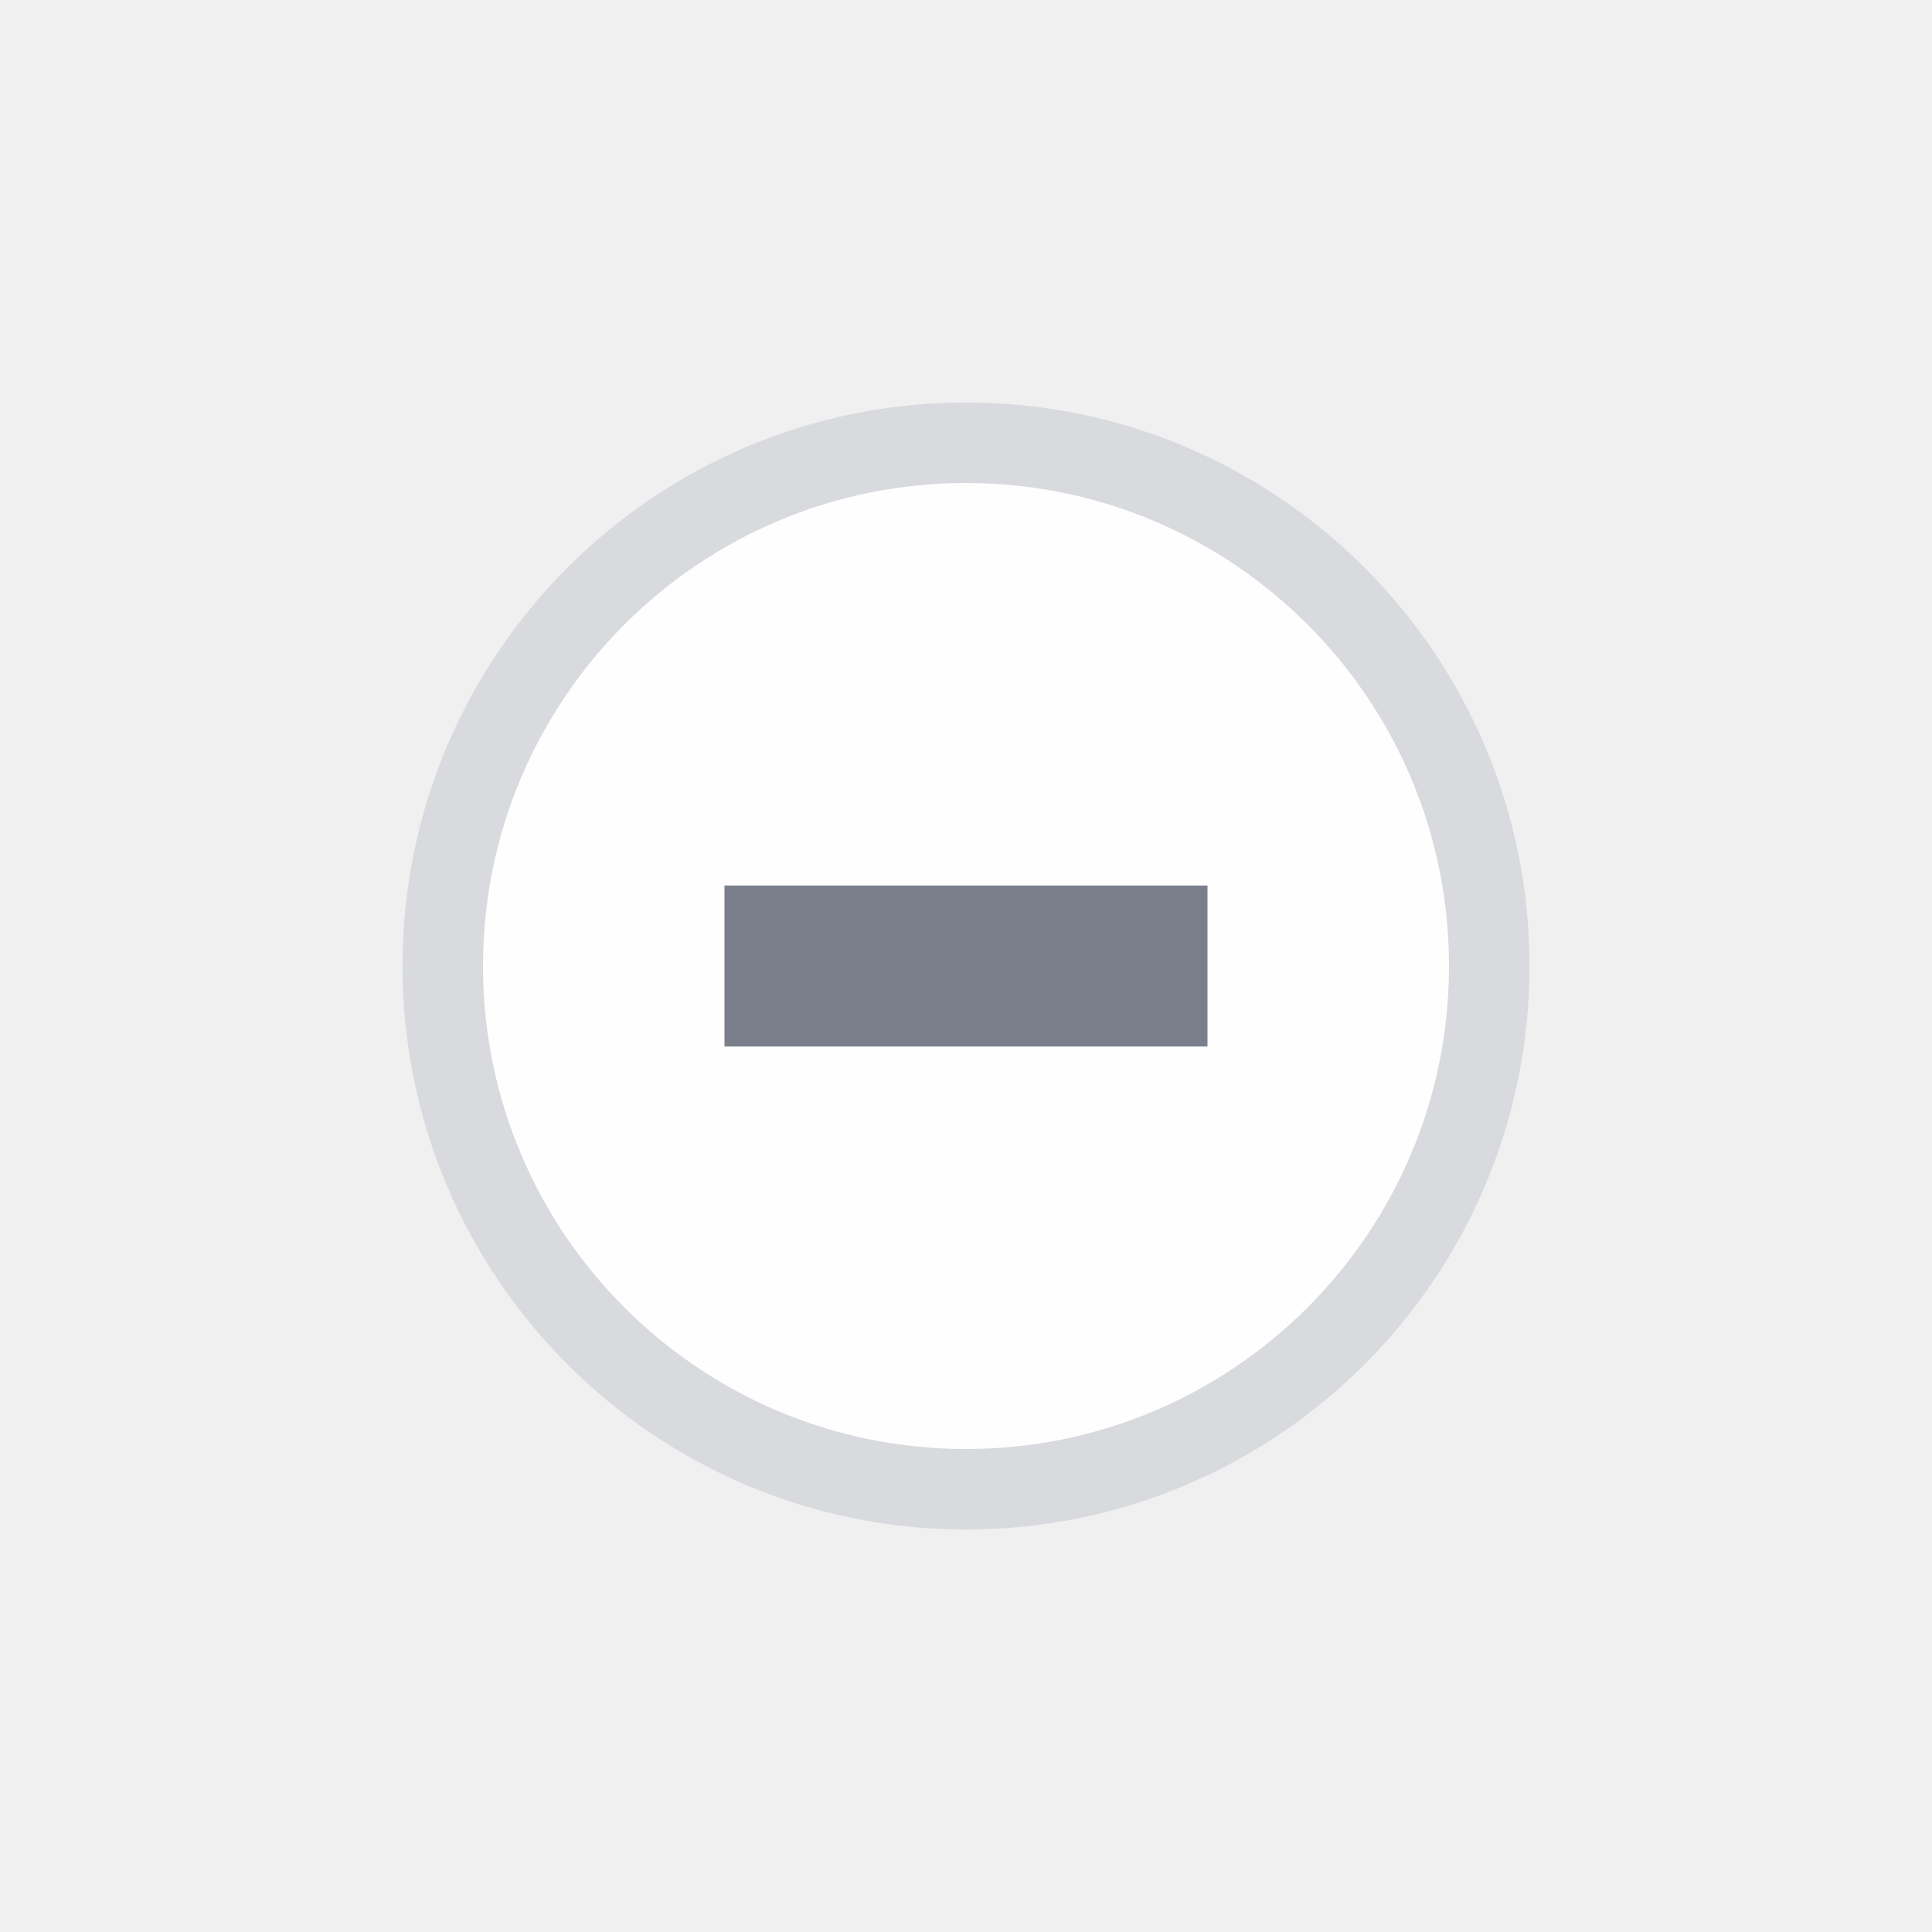
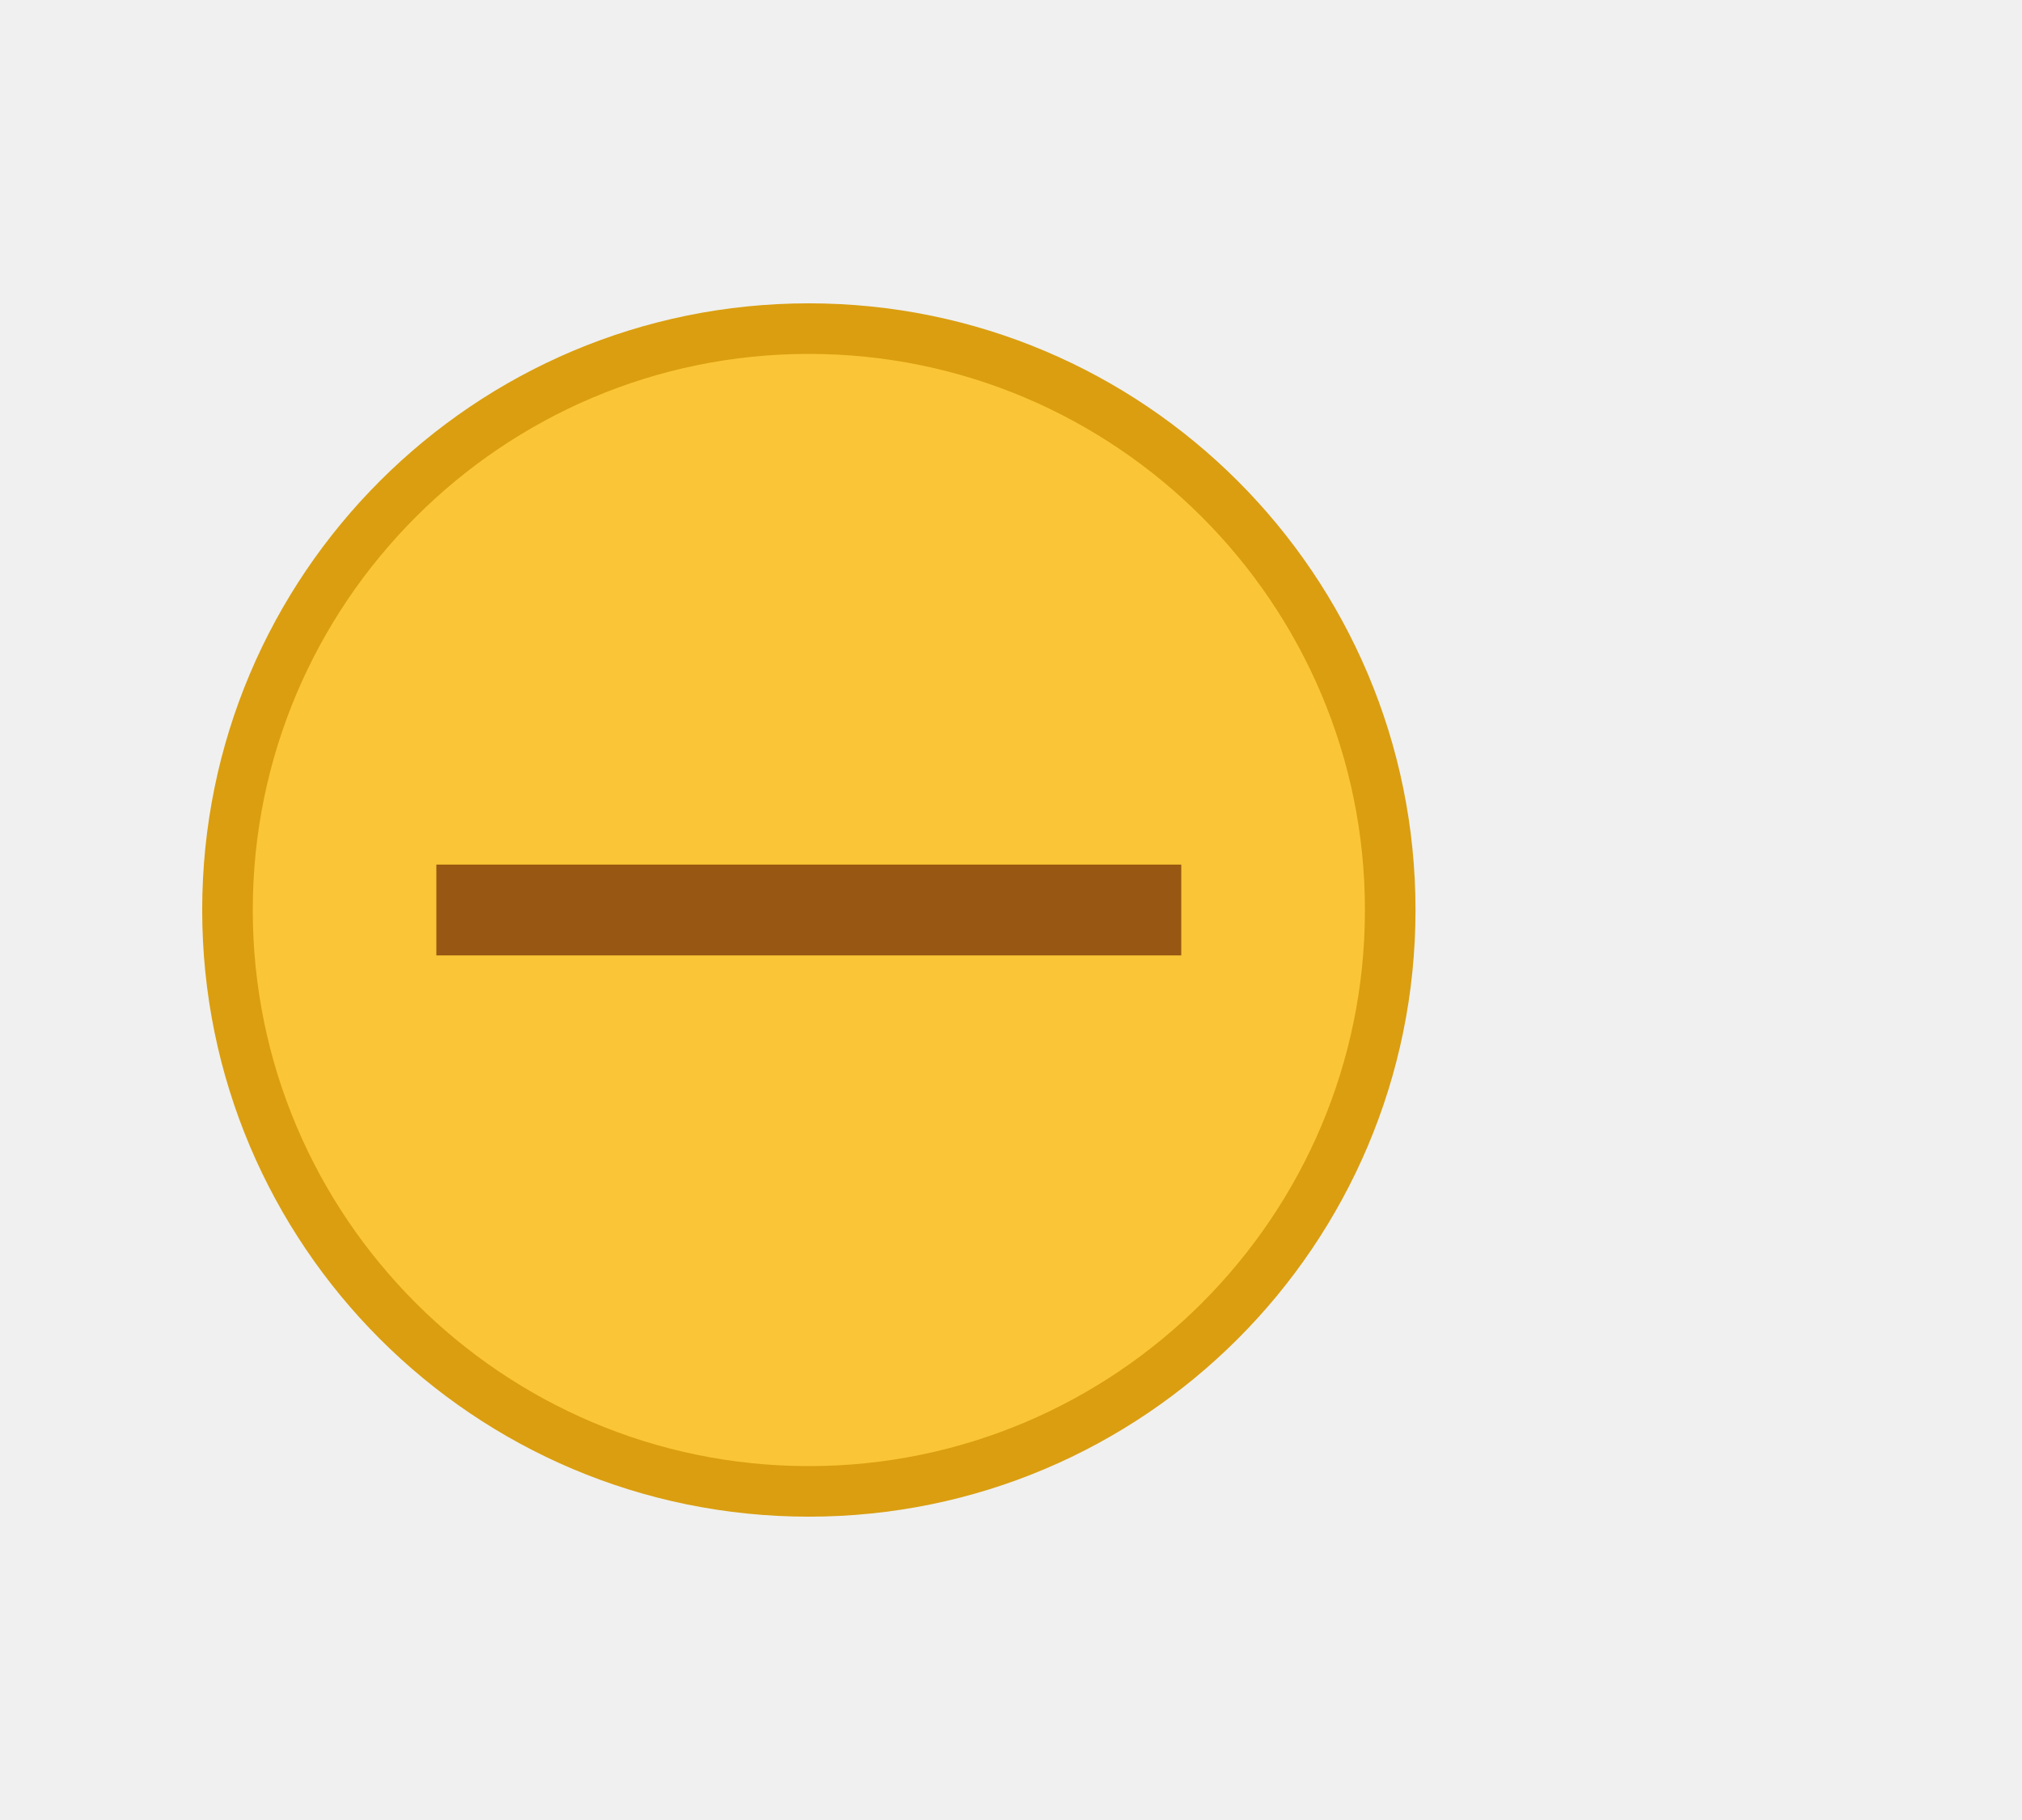
- <svg xmlns="http://www.w3.org/2000/svg" width="24" height="24" id="svg4306" version="1.1" style="enable-background:new">
-   <defs id="defs4308">
-     <linearGradient id="linearGradient3770">
-       <stop style="stop-color:#000000;stop-opacity:0.628;" offset="0" id="stop3772" />
-       <stop style="stop-color:#000000;stop-opacity:0.498;" offset="1" id="stop3774" />
-     </linearGradient>
-     <linearGradient id="linearGradient4882">
-       <stop style="stop-color:#ffffff;stop-opacity:1;" offset="0" id="stop4884" />
-       <stop style="stop-color:#ffffff;stop-opacity:0;" offset="1" id="stop4886" />
-     </linearGradient>
-     <linearGradient id="linearGradient3784-6">
-       <stop style="stop-color:#ffffff;stop-opacity:0.216;" offset="0" id="stop3786-4" />
-       <stop style="stop-color:#ffffff;stop-opacity:0;" offset="1" id="stop3788-6" />
-     </linearGradient>
-     <linearGradient id="linearGradient4892">
-       <stop id="stop4894" offset="0" style="stop-color:#2f3a42;stop-opacity:1;" />
-       <stop id="stop4896" offset="1" style="stop-color:#1d242a;stop-opacity:1;" />
-     </linearGradient>
-     <linearGradient id="linearGradient4882-4">
-       <stop id="stop4884-9" offset="0" style="stop-color:#728495;stop-opacity:1;" />
-       <stop id="stop4886-9" offset="1" style="stop-color:#617c95;stop-opacity:0;" />
-     </linearGradient>
-   </defs>
-   <g id="layer1" transform="translate(0,-1028.362)">
-     <g style="display:inline" id="titlebutton-min-hover" transform="translate(-480,1218)">
-       <g id="g4909" style="display:inline;opacity:1" transform="translate(-781,-432.6378)">
-         <ellipse cy="255" cx="1273" style="display:inline;opacity:0.95;fill:#ffffff;fill-opacity:1;stroke:none;stroke-width:0;stroke-linecap:butt;stroke-linejoin:miter;stroke-miterlimit:4;stroke-dasharray:none;stroke-dashoffset:0;stroke-opacity:1" id="path4068-7-5-9-6-7-2-1" rx="6" ry="6" />
-         <path style="display:inline;opacity:0.15;fill:#525d76;fill-opacity:1;stroke:none;stroke-width:0;stroke-linecap:butt;stroke-linejoin:miter;stroke-miterlimit:4;stroke-dasharray:none;stroke-dashoffset:0;stroke-opacity:1" d="m 1273,248 a 7,7 0 0 0 -7,7 7,7 0 0 0 7,7 7,7 0 0 0 7,-7 7,7 0 0 0 -7,-7 z m 0,1 a 6,6 0 0 1 6,6 6,6 0 0 1 -6,6 6,6 0 0 1 -6,-6 6,6 0 0 1 6,-6 z" id="path4068-7-5-9-6-7-2-5-23" />
-         <g style="display:inline;opacity:1;fill:#c0e3ff;fill-opacity:1" id="g4834-0" transform="translate(1265,247)">
-           <g transform="translate(-81.0002,-967)" style="display:inline;fill:#c0e3ff;fill-opacity:1" id="layer9-3-4" />
-           <g transform="translate(-81.0002,-967)" id="layer10-4-1" style="fill:#c0e3ff;fill-opacity:1" />
-           <g transform="translate(-81.0002,-967)" id="layer11-2-6" style="fill:#c0e3ff;fill-opacity:1" />
-           <g transform="translate(-81.0002,-967)" id="layer13-5-4" style="fill:#c0e3ff;fill-opacity:1" />
-           <g transform="translate(-81.0002,-967)" id="layer14-6-0" style="fill:#c0e3ff;fill-opacity:1" />
-           <g transform="translate(-81.0002,-967)" style="display:inline;fill:#c0e3ff;fill-opacity:1" id="layer15-52-1" />
-           <g transform="translate(-81.0002,-967)" style="display:inline;fill:#c0e3ff;fill-opacity:1" id="g71291-3-9" />
-           <g transform="translate(-81.0002,-967)" style="display:inline;fill:#c0e3ff;fill-opacity:1" id="g4953-8-2" />
-           <g transform="translate(-81.0002,-967)" style="display:inline;fill:#c0e3ff;fill-opacity:1" id="layer12-45-6">
-             <path style="color:#000000;font-style:normal;font-variant:normal;font-weight:normal;font-stretch:normal;font-size:medium;line-height:normal;font-family:Sans;-inkscape-font-specification:Sans;text-indent:0;text-align:start;text-decoration:none;text-decoration-line:none;letter-spacing:normal;word-spacing:normal;text-transform:none;direction:ltr;block-progression:tb;writing-mode:lr-tb;baseline-shift:baseline;text-anchor:start;display:inline;overflow:visible;visibility:visible;opacity:1;fill:#7a7f8b;fill-opacity:1;stroke:none;stroke-width:2;marker:none;enable-background:accumulate" id="rect9057-8" d="m 86,974 0,2 6,0 0,-2 z" />
-           </g>
-         </g>
-       </g>
-       <rect y="-185.638" x="484" height="16" width="16" id="rect17883-11" style="display:inline;opacity:1;fill:none;fill-opacity:1;stroke:none;stroke-width:1;stroke-linecap:butt;stroke-linejoin:miter;stroke-miterlimit:4;stroke-dasharray:none;stroke-dashoffset:0;stroke-opacity:0" />
-     </g>
-   </g>
+ <svg xmlns="http://www.w3.org/2000/svg" width="20px" height="18px" viewBox="0 0 20 18">
+   <path fill="#FAC536" d="M8,14.75c-3.17,0-5.75-2.579-5.75-5.75S4.83,3.25,8,3.25c3.171,0,5.751,2.58,5.751,5.75S11.171,14.75,8,14.75z" />
+   <path fill="#DA9E10" d="M8,3.5c3.033,0,5.501,2.467,5.501,5.5S11.033,14.5,8,14.5c-3.033,0-5.5-2.467-5.5-5.5S4.967,3.5,8,3.5M8,3C4.687,3,2,5.686,2,9c0,3.313,2.687,6,6,6s6.001-2.688,6.001-6C14.001,5.686,11.313,3,8,3L8,3z" />
+   <rect x="4.316" y="8.551" fill="#985712" width="7.368" height="0.898" />
</svg>
